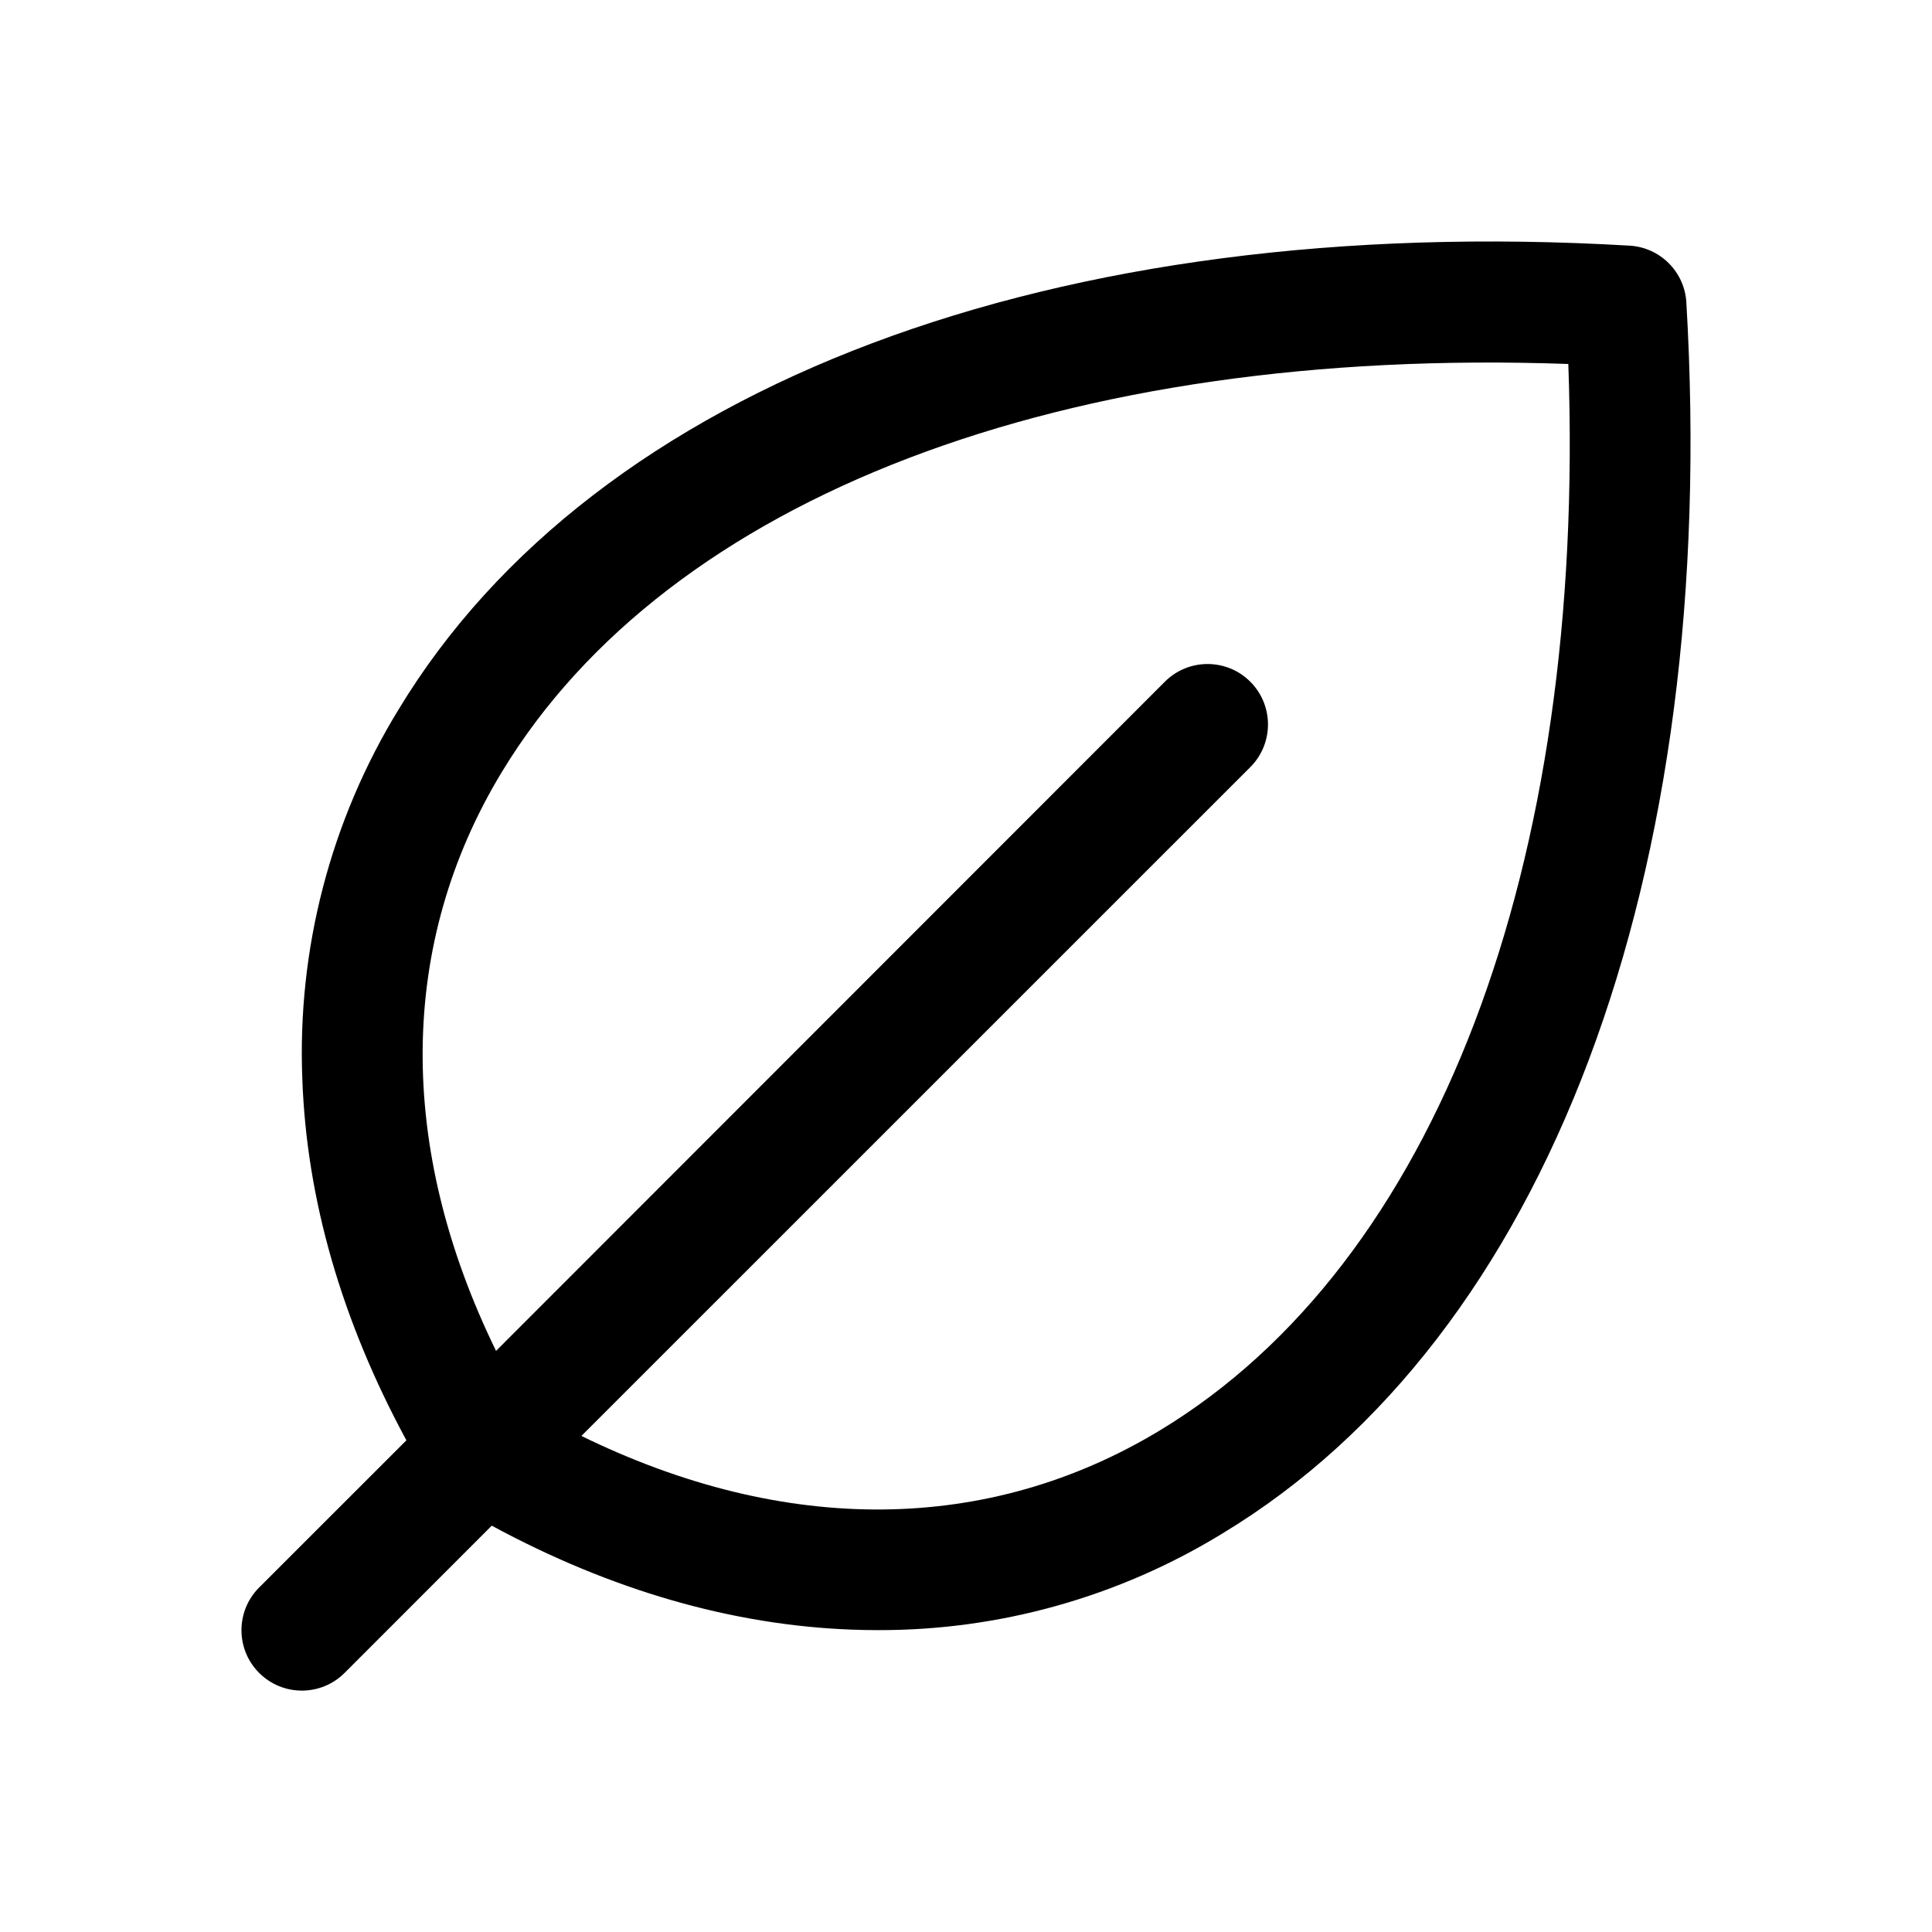
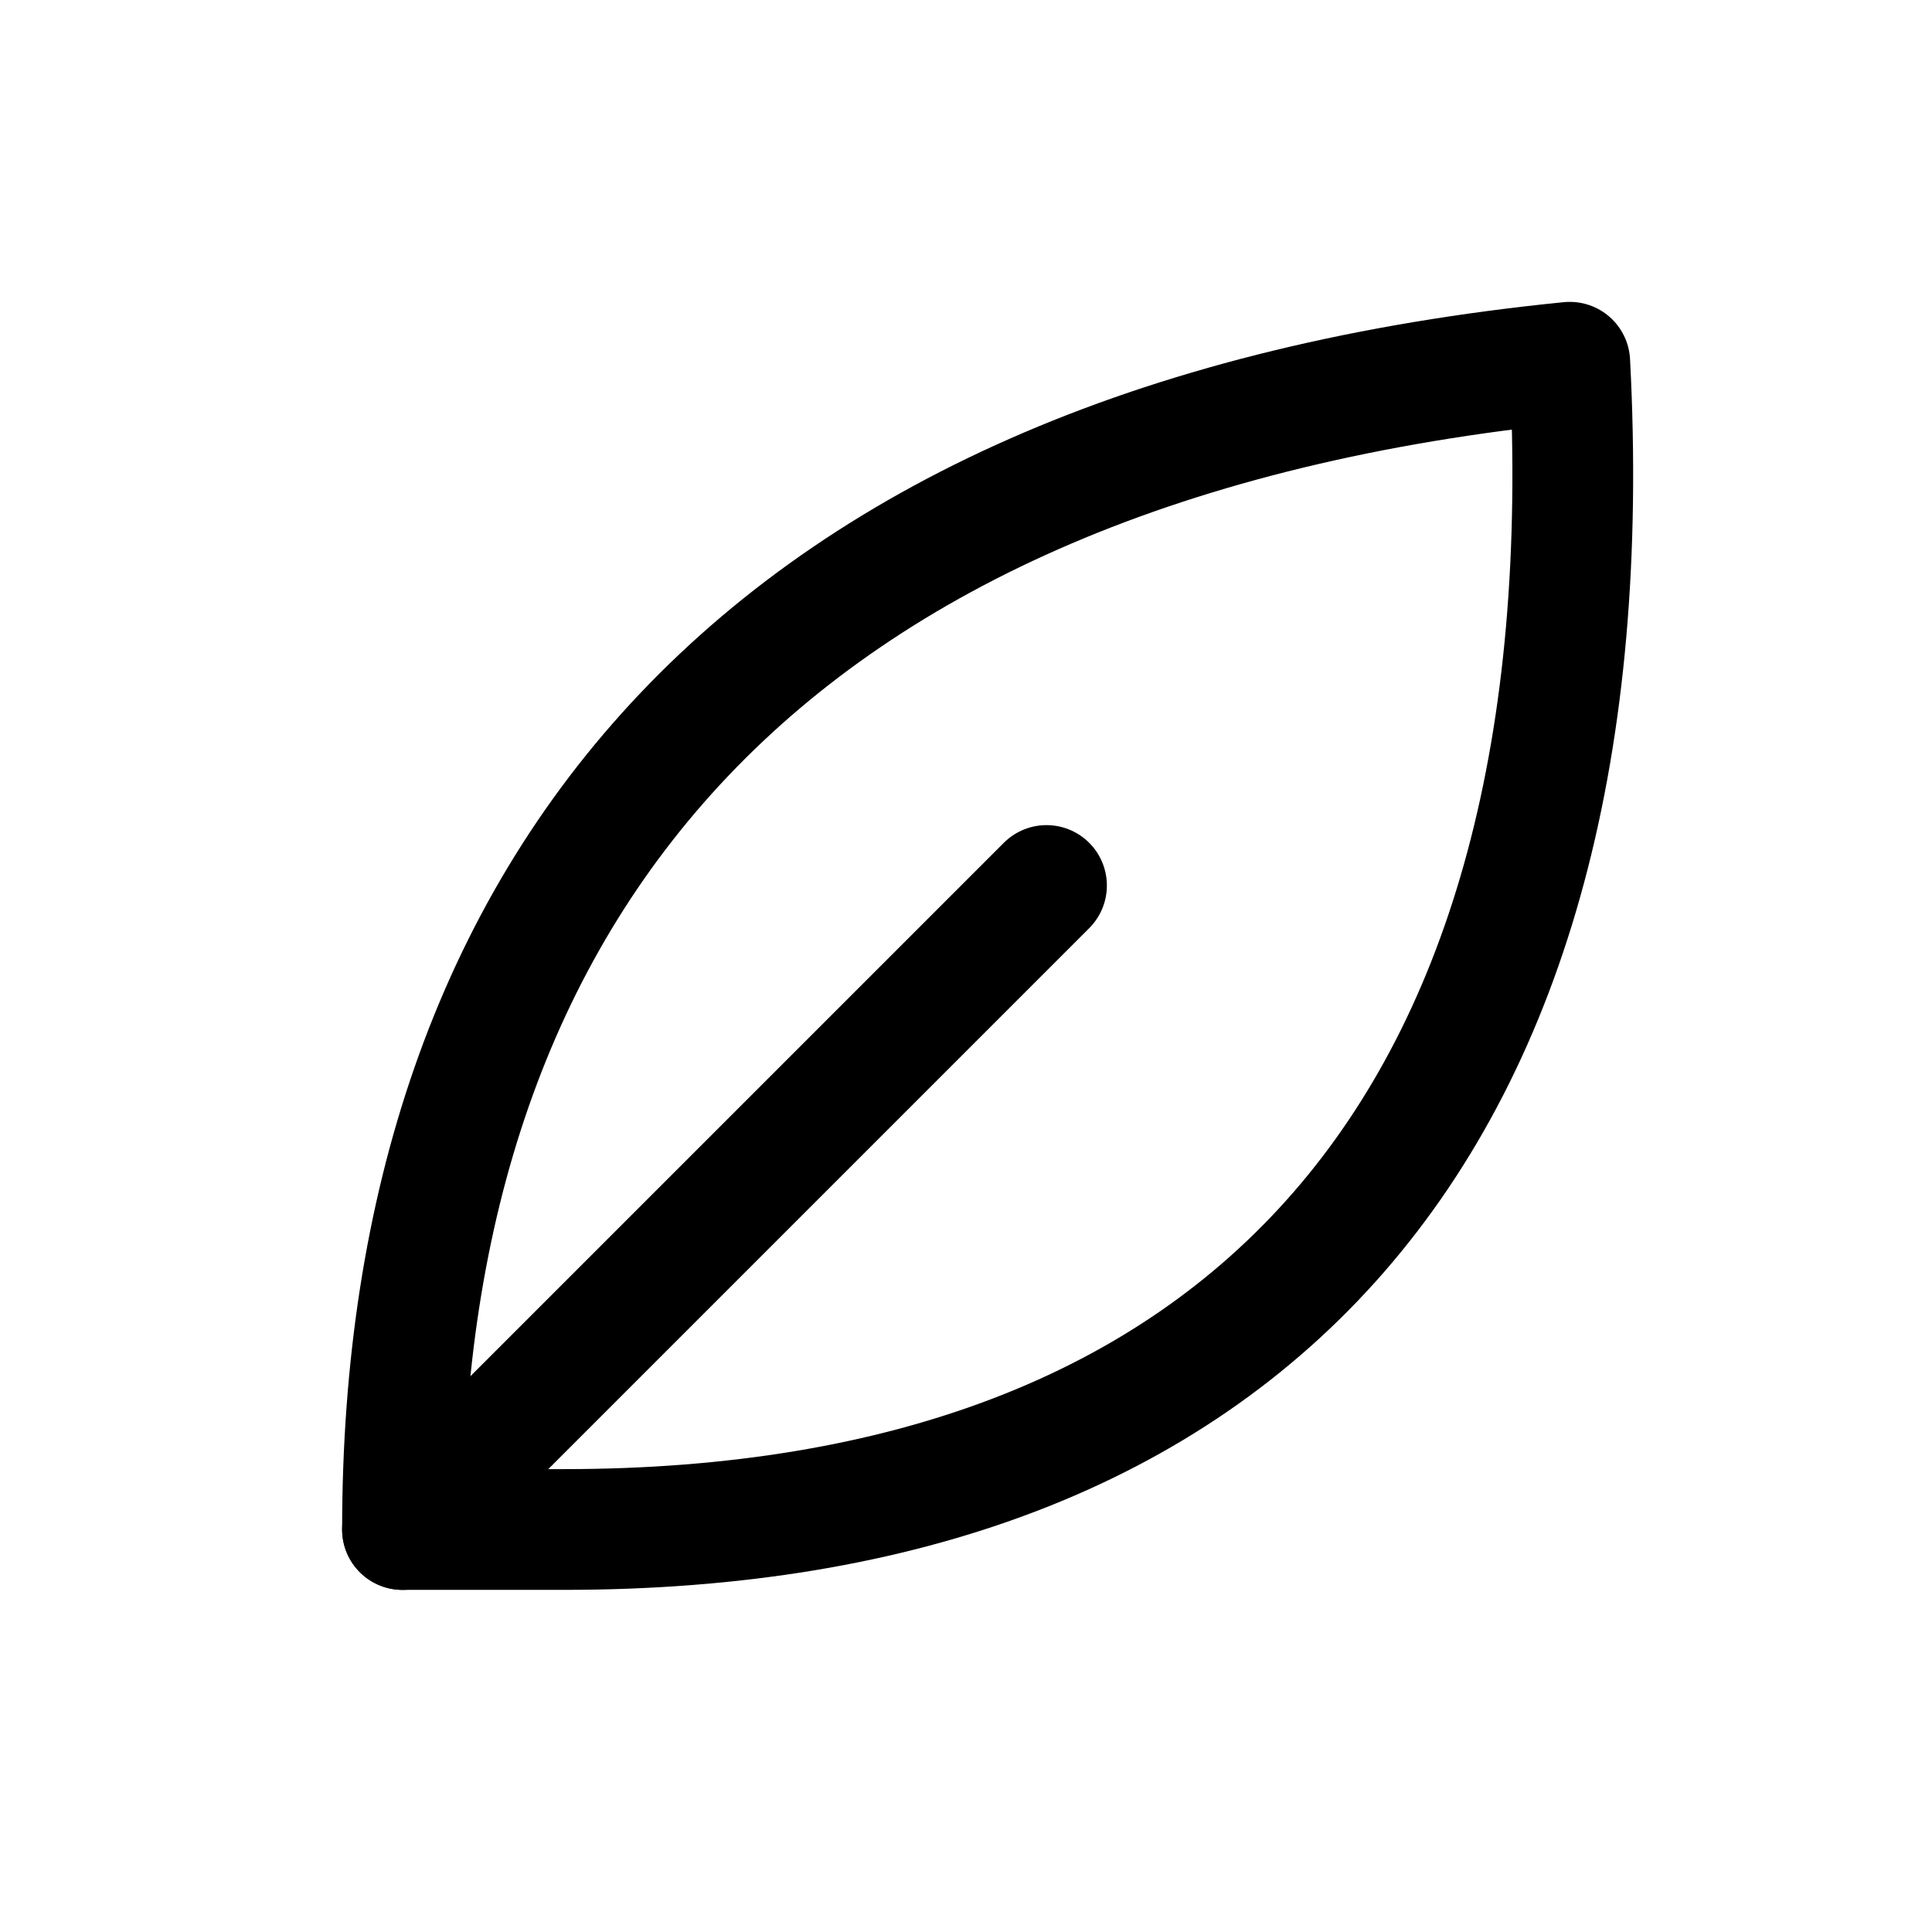
- <svg xmlns="http://www.w3.org/2000/svg" viewBox="0 0 256 256" fill="currentColor">
-   <path d="M223.45,40.07a8,8,0,0,0-7.52-7.52C139.8,28.08,78.82,51,52.82,94a87.09,87.09,0,0,0-12.76,49c.57,15.92,5.21,32,13.79,47.85l-19.51,19.5a8,8,0,0,0,11.32,11.32l19.5-19.51C81,210.73,97.09,215.37,113,215.94q1.67.06,3.33.06A86.93,86.93,0,0,0,162,203.18C205,177.18,227.93,116.21,223.45,40.07ZM153.75,189.5c-22.75,13.78-49.68,14-76.71.77l88.63-88.62a8,8,0,0,0-11.32-11.32L65.73,179c-13.19-27-13-54,.77-76.71,22.09-36.47,74.6-56.44,141.31-54.06C210.2,114.89,190.22,167.41,153.75,189.5Z" />
+ <svg xmlns="http://www.w3.org/2000/svg" viewBox="0 0 24 24" fill="none" stroke="currentColor" stroke-width="1.5" stroke-linecap="round" stroke-linejoin="round">
+   <path d="M5 19C5 11 9.5 5.5 19.5 4.5 20 14 15.5 19 7 19Z" />
+   <path d="M5 19l8-8" />
</svg>
